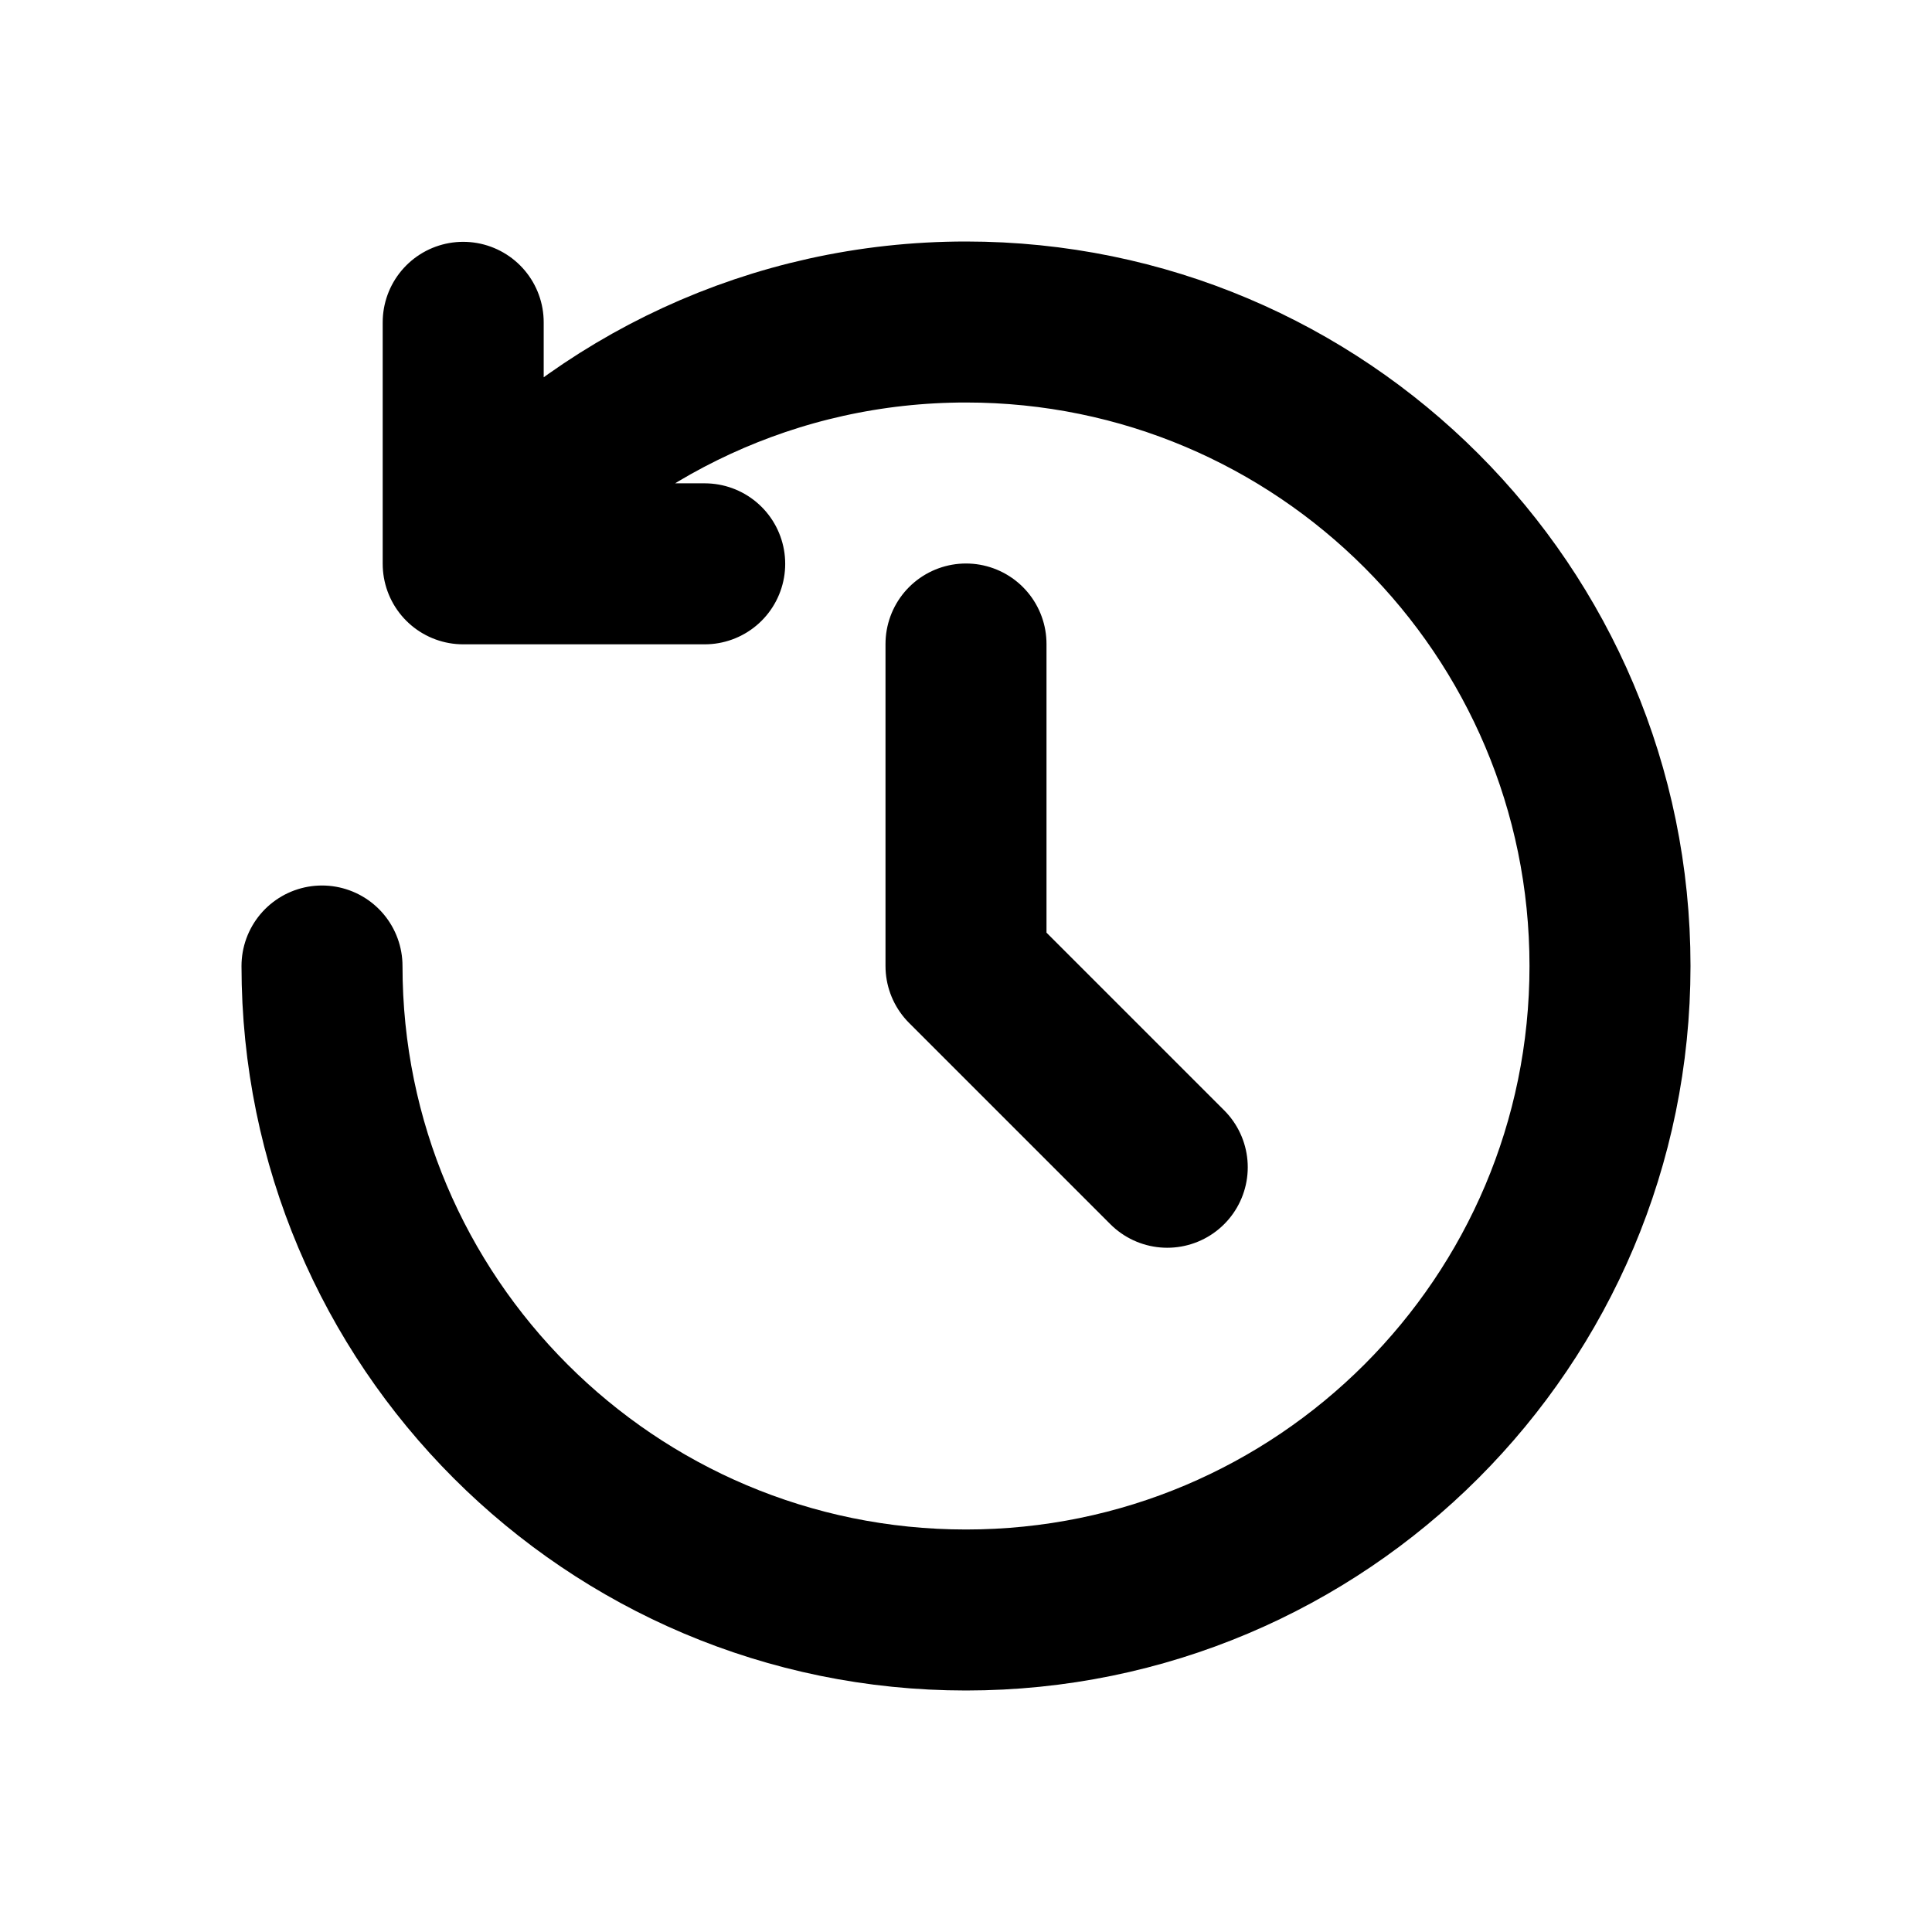
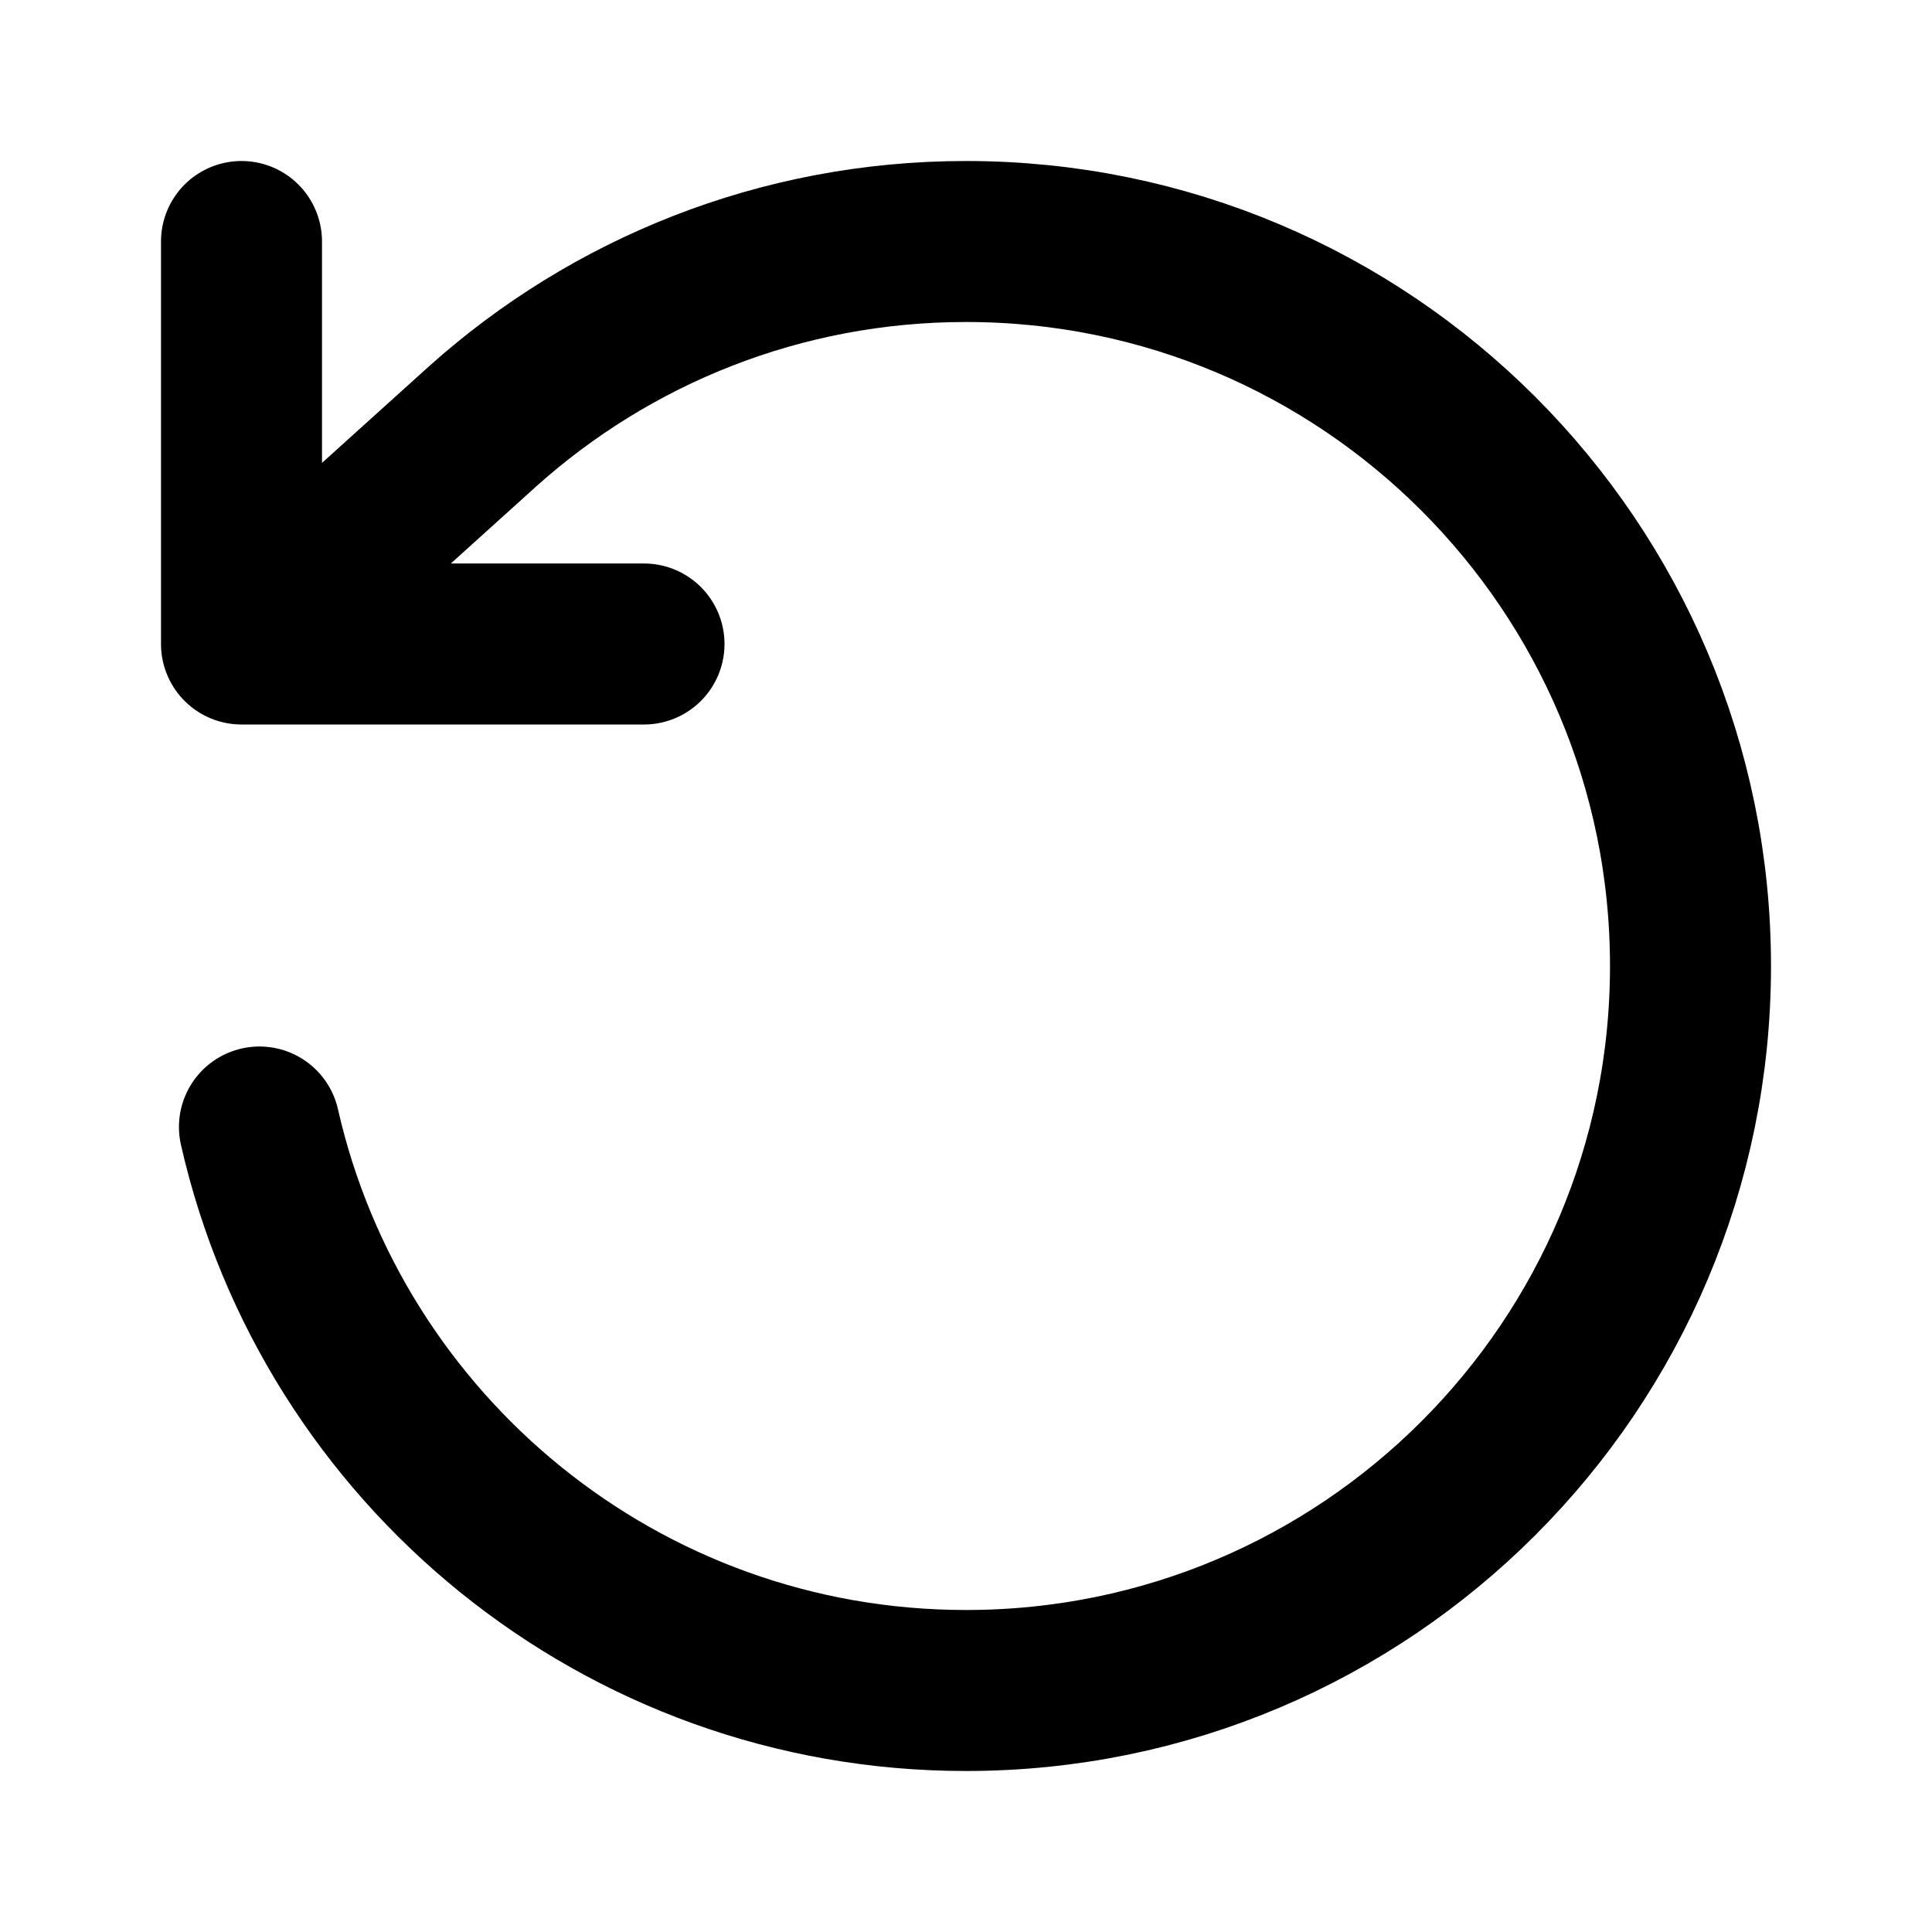
<svg xmlns="http://www.w3.org/2000/svg" width="800px" height="800px" viewBox="0 0 24 24" fill="none">
-   <path d="M4 12C4 16.418 7.582 20 12 20C16.418 20 20 16.418 20 12C20 7.582 16.418 4 12 4C9.611 4 7.466 5.048 6 6.708C5.916 6.804 5.834 6.901 5.755 7M12 8V12L14.5 14.5M5.754 4.004V7.004H8.754" stroke="#000000" stroke-width="2" stroke-linecap="round" stroke-linejoin="round" />
+   <path d="M3 3V8M3 8H8M3 8L6 5.292C7.592 3.867 9.695 3 12 3C16.971 3 21 7.029 21 12C21 16.971 16.971 21 12 21C7.717 21 4.132 18.008 3.223 14" stroke="#000000" stroke-width="2" stroke-linecap="round" stroke-linejoin="round" />
</svg>
